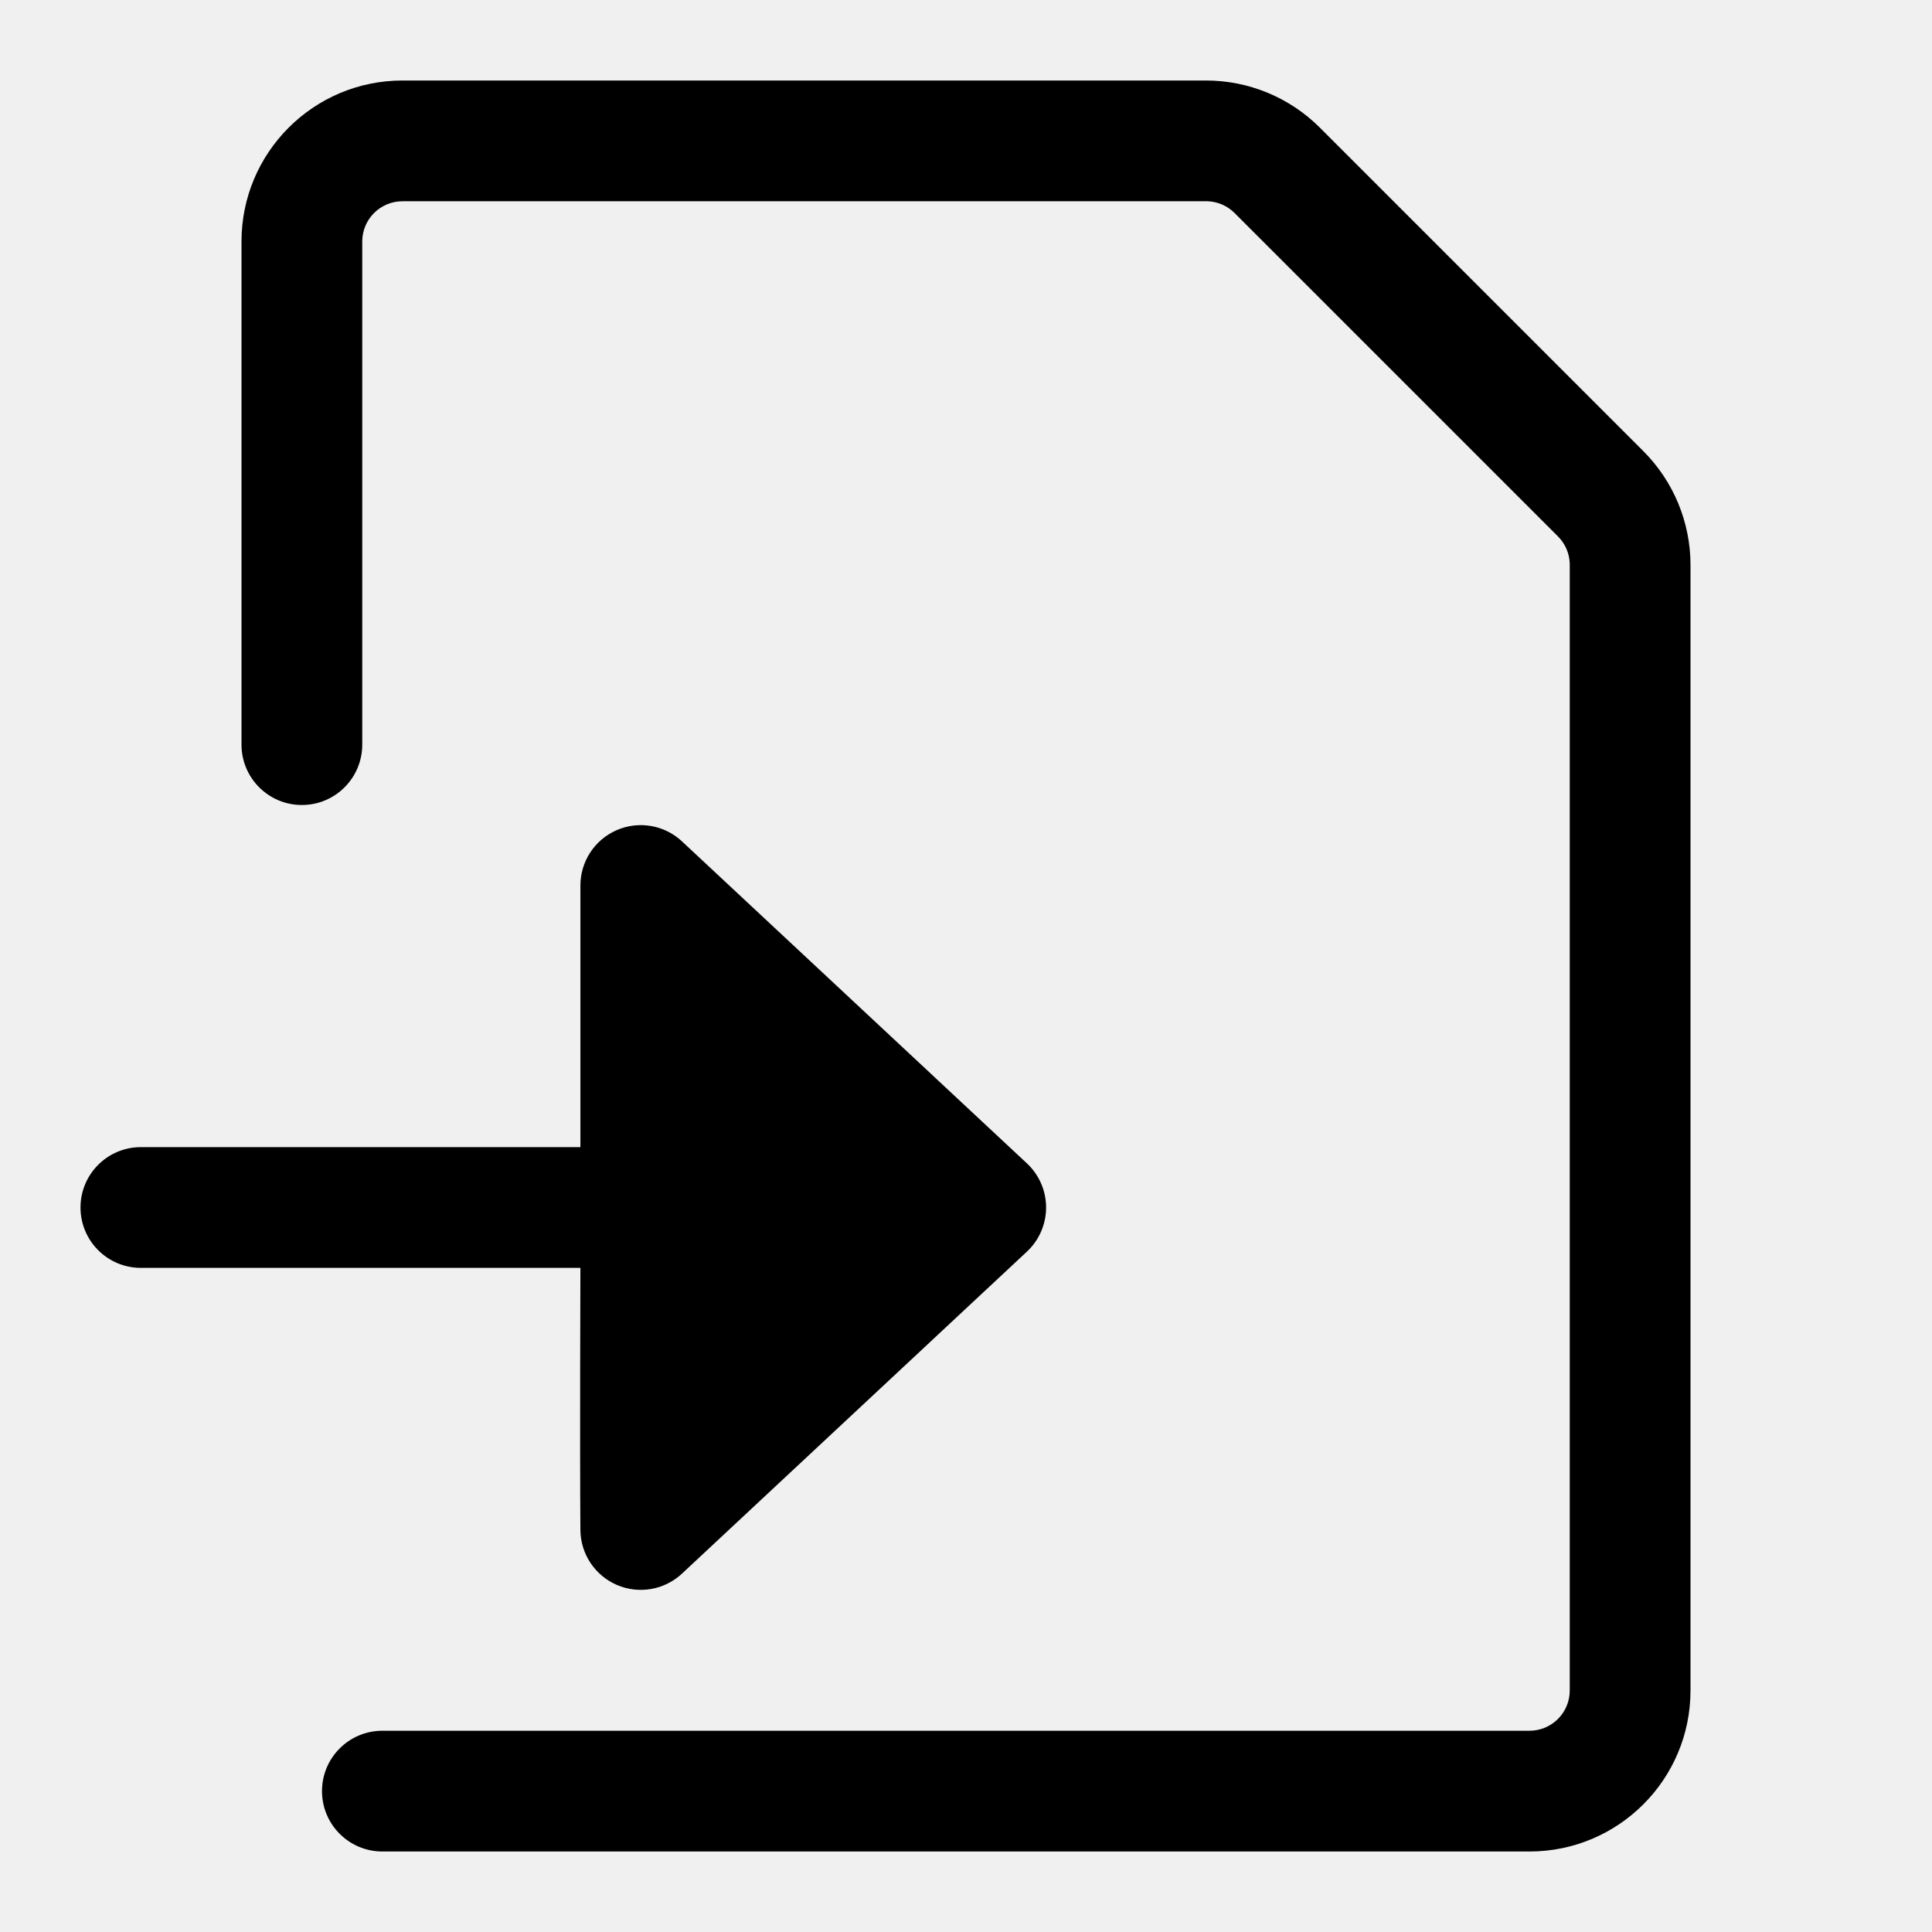
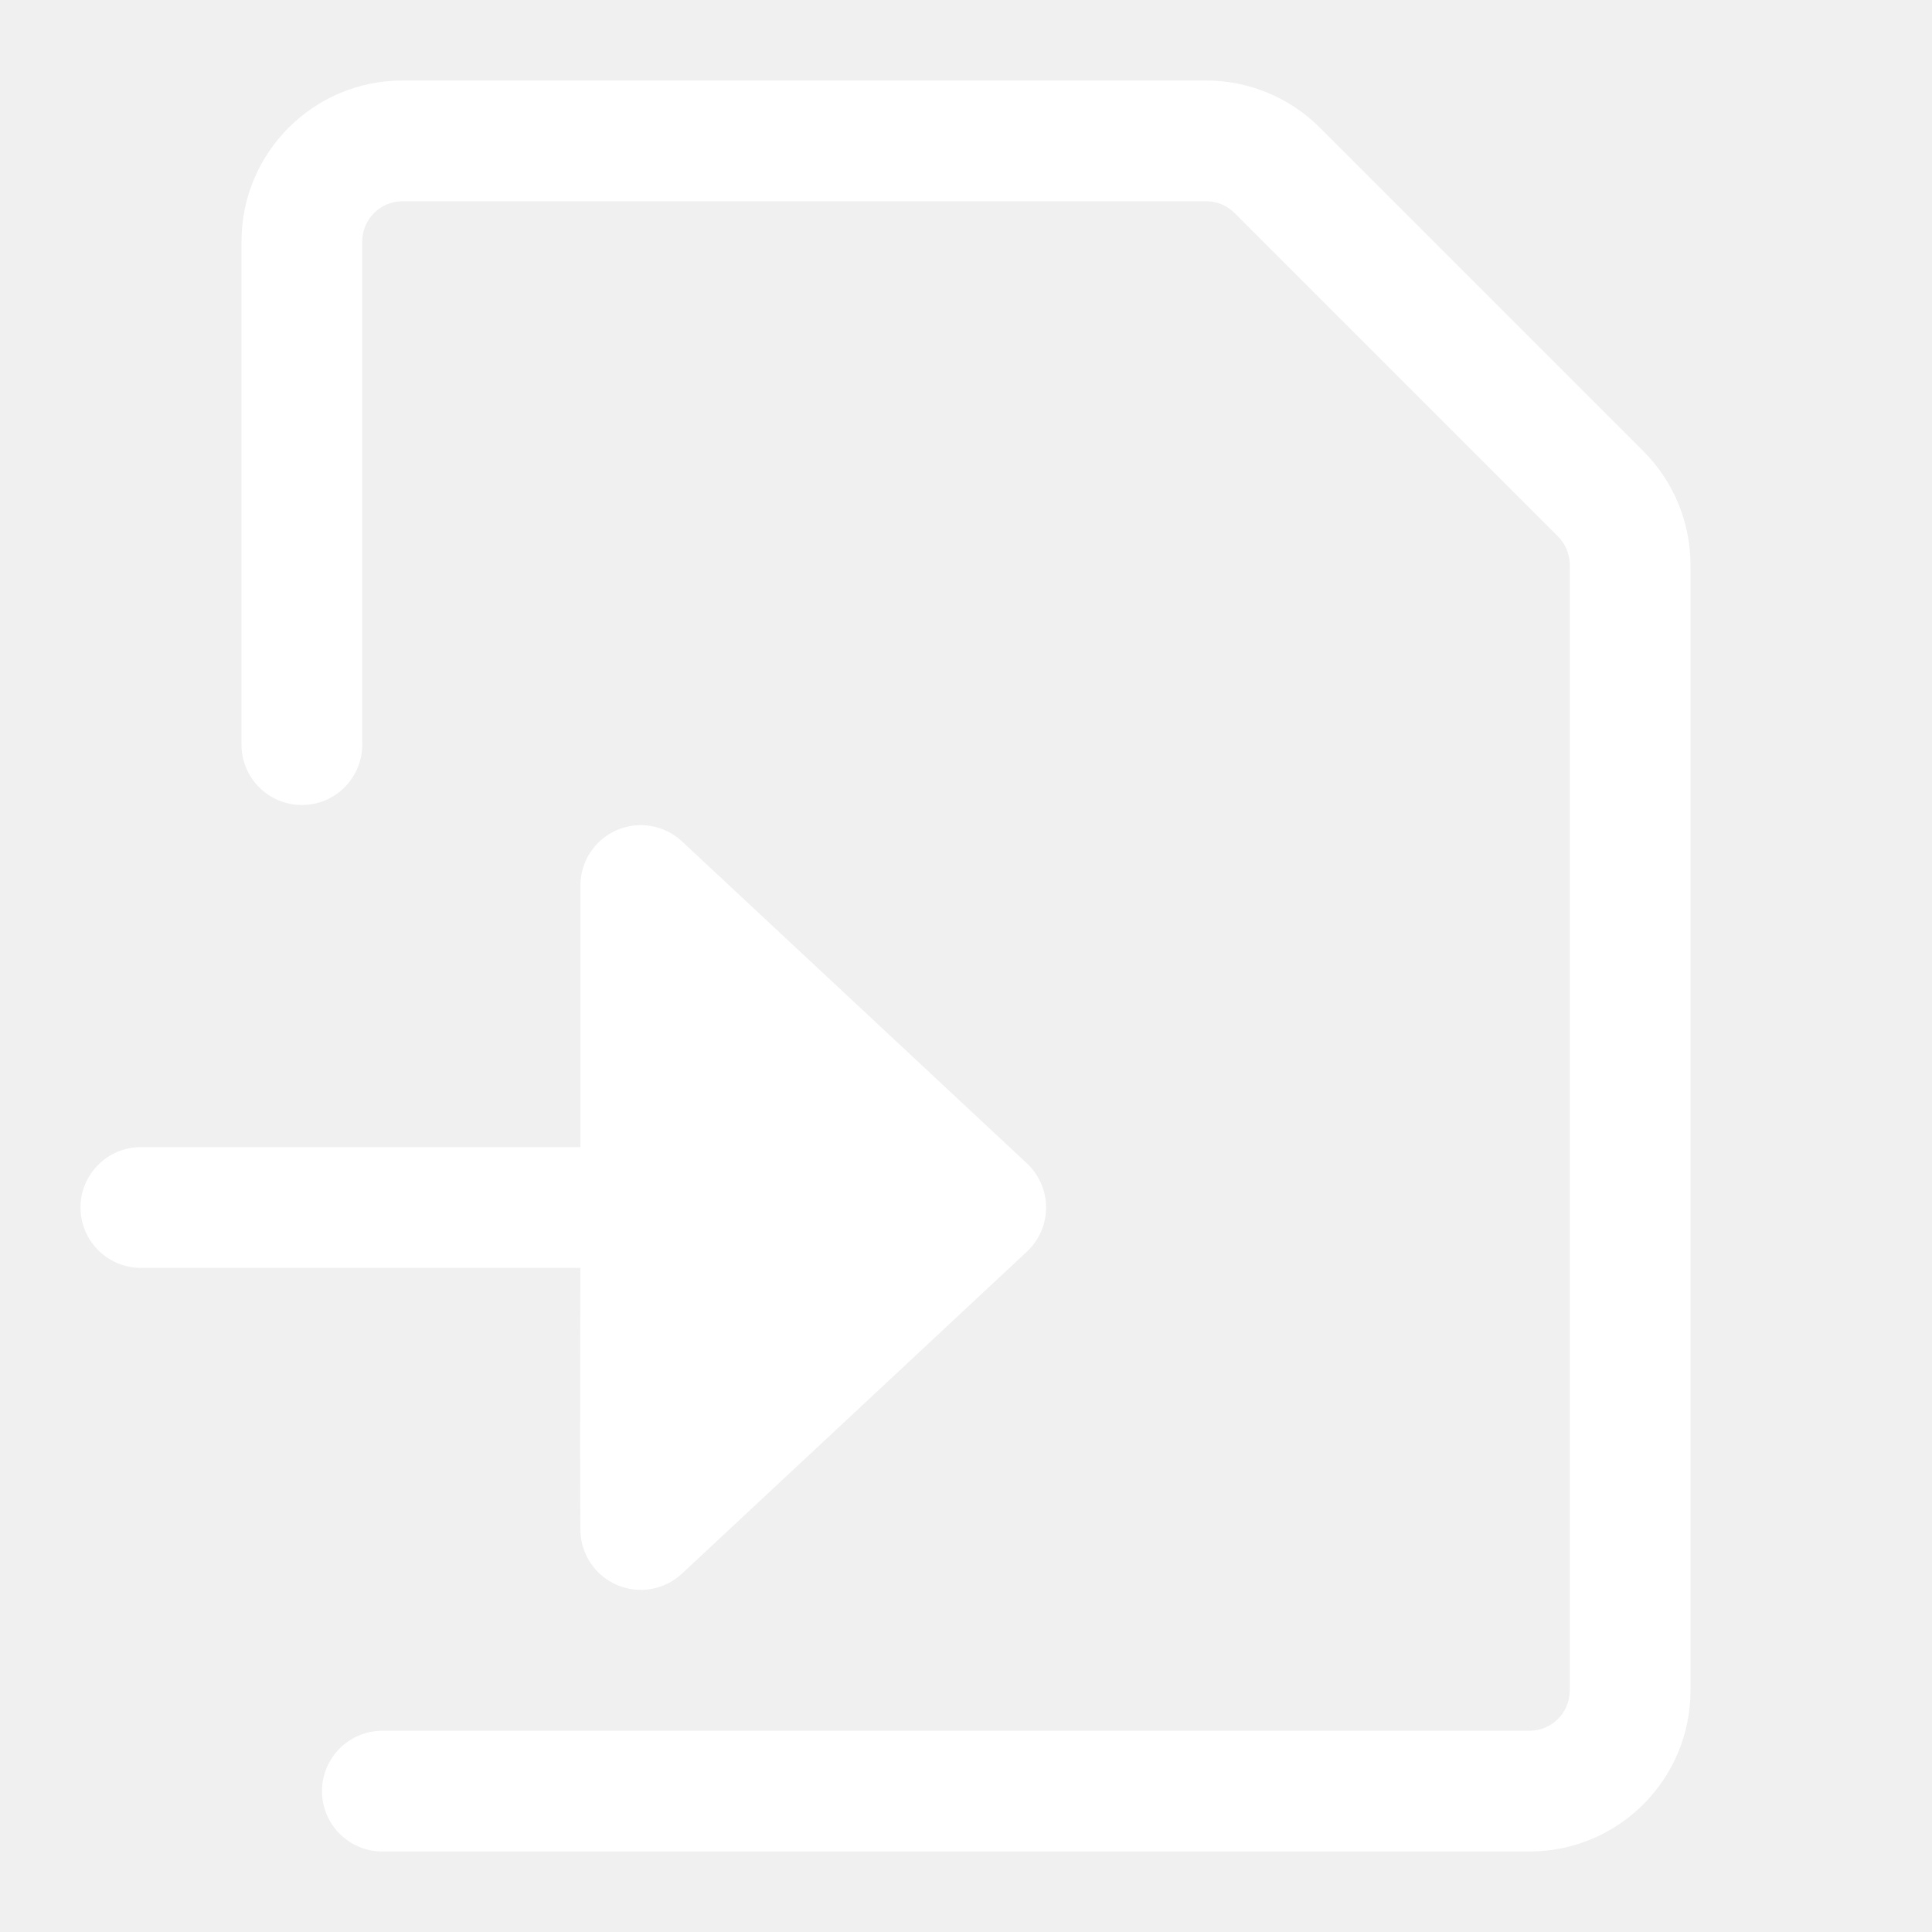
- <svg xmlns="http://www.w3.org/2000/svg" viewBox="0 0 24 24" width="24" height="24">
+ <svg xmlns="http://www.w3.org/2000/svg" viewBox="0 0 24 24" width="24" height="24" fill="#ffffff">
  <path d="M3 3a2 2 0 0 1 2-2h9.982a2 2 0 0 1 1.414.586l4.018 4.018A2 2 0 0 1 21 7.018V21a2 2 0 0 1-2 2H4.75a.75.75 0 0 1 0-1.5H19a.5.5 0 0 0 .5-.5V7a.5.5 0 0 0-.146-.336l-4.018-4.018A.5.5 0 0 0 15 2.5H5a.5.5 0 0 0-.5.5v6.25a.75.75 0 0 1-1.5 0V3Z">
  </path>
  <path d="M7.21 14.25H1.75a.75.75 0 0 0 0 1.5h5.46s-.008 2.249 0 3.256a.75.75 0 0 0 1.262.542l4.285-4a.75.75 0 0 0 0-1.096l-4.285-4A.75.75 0 0 0 7.21 11v3.249Z">
  </path>
</svg>
